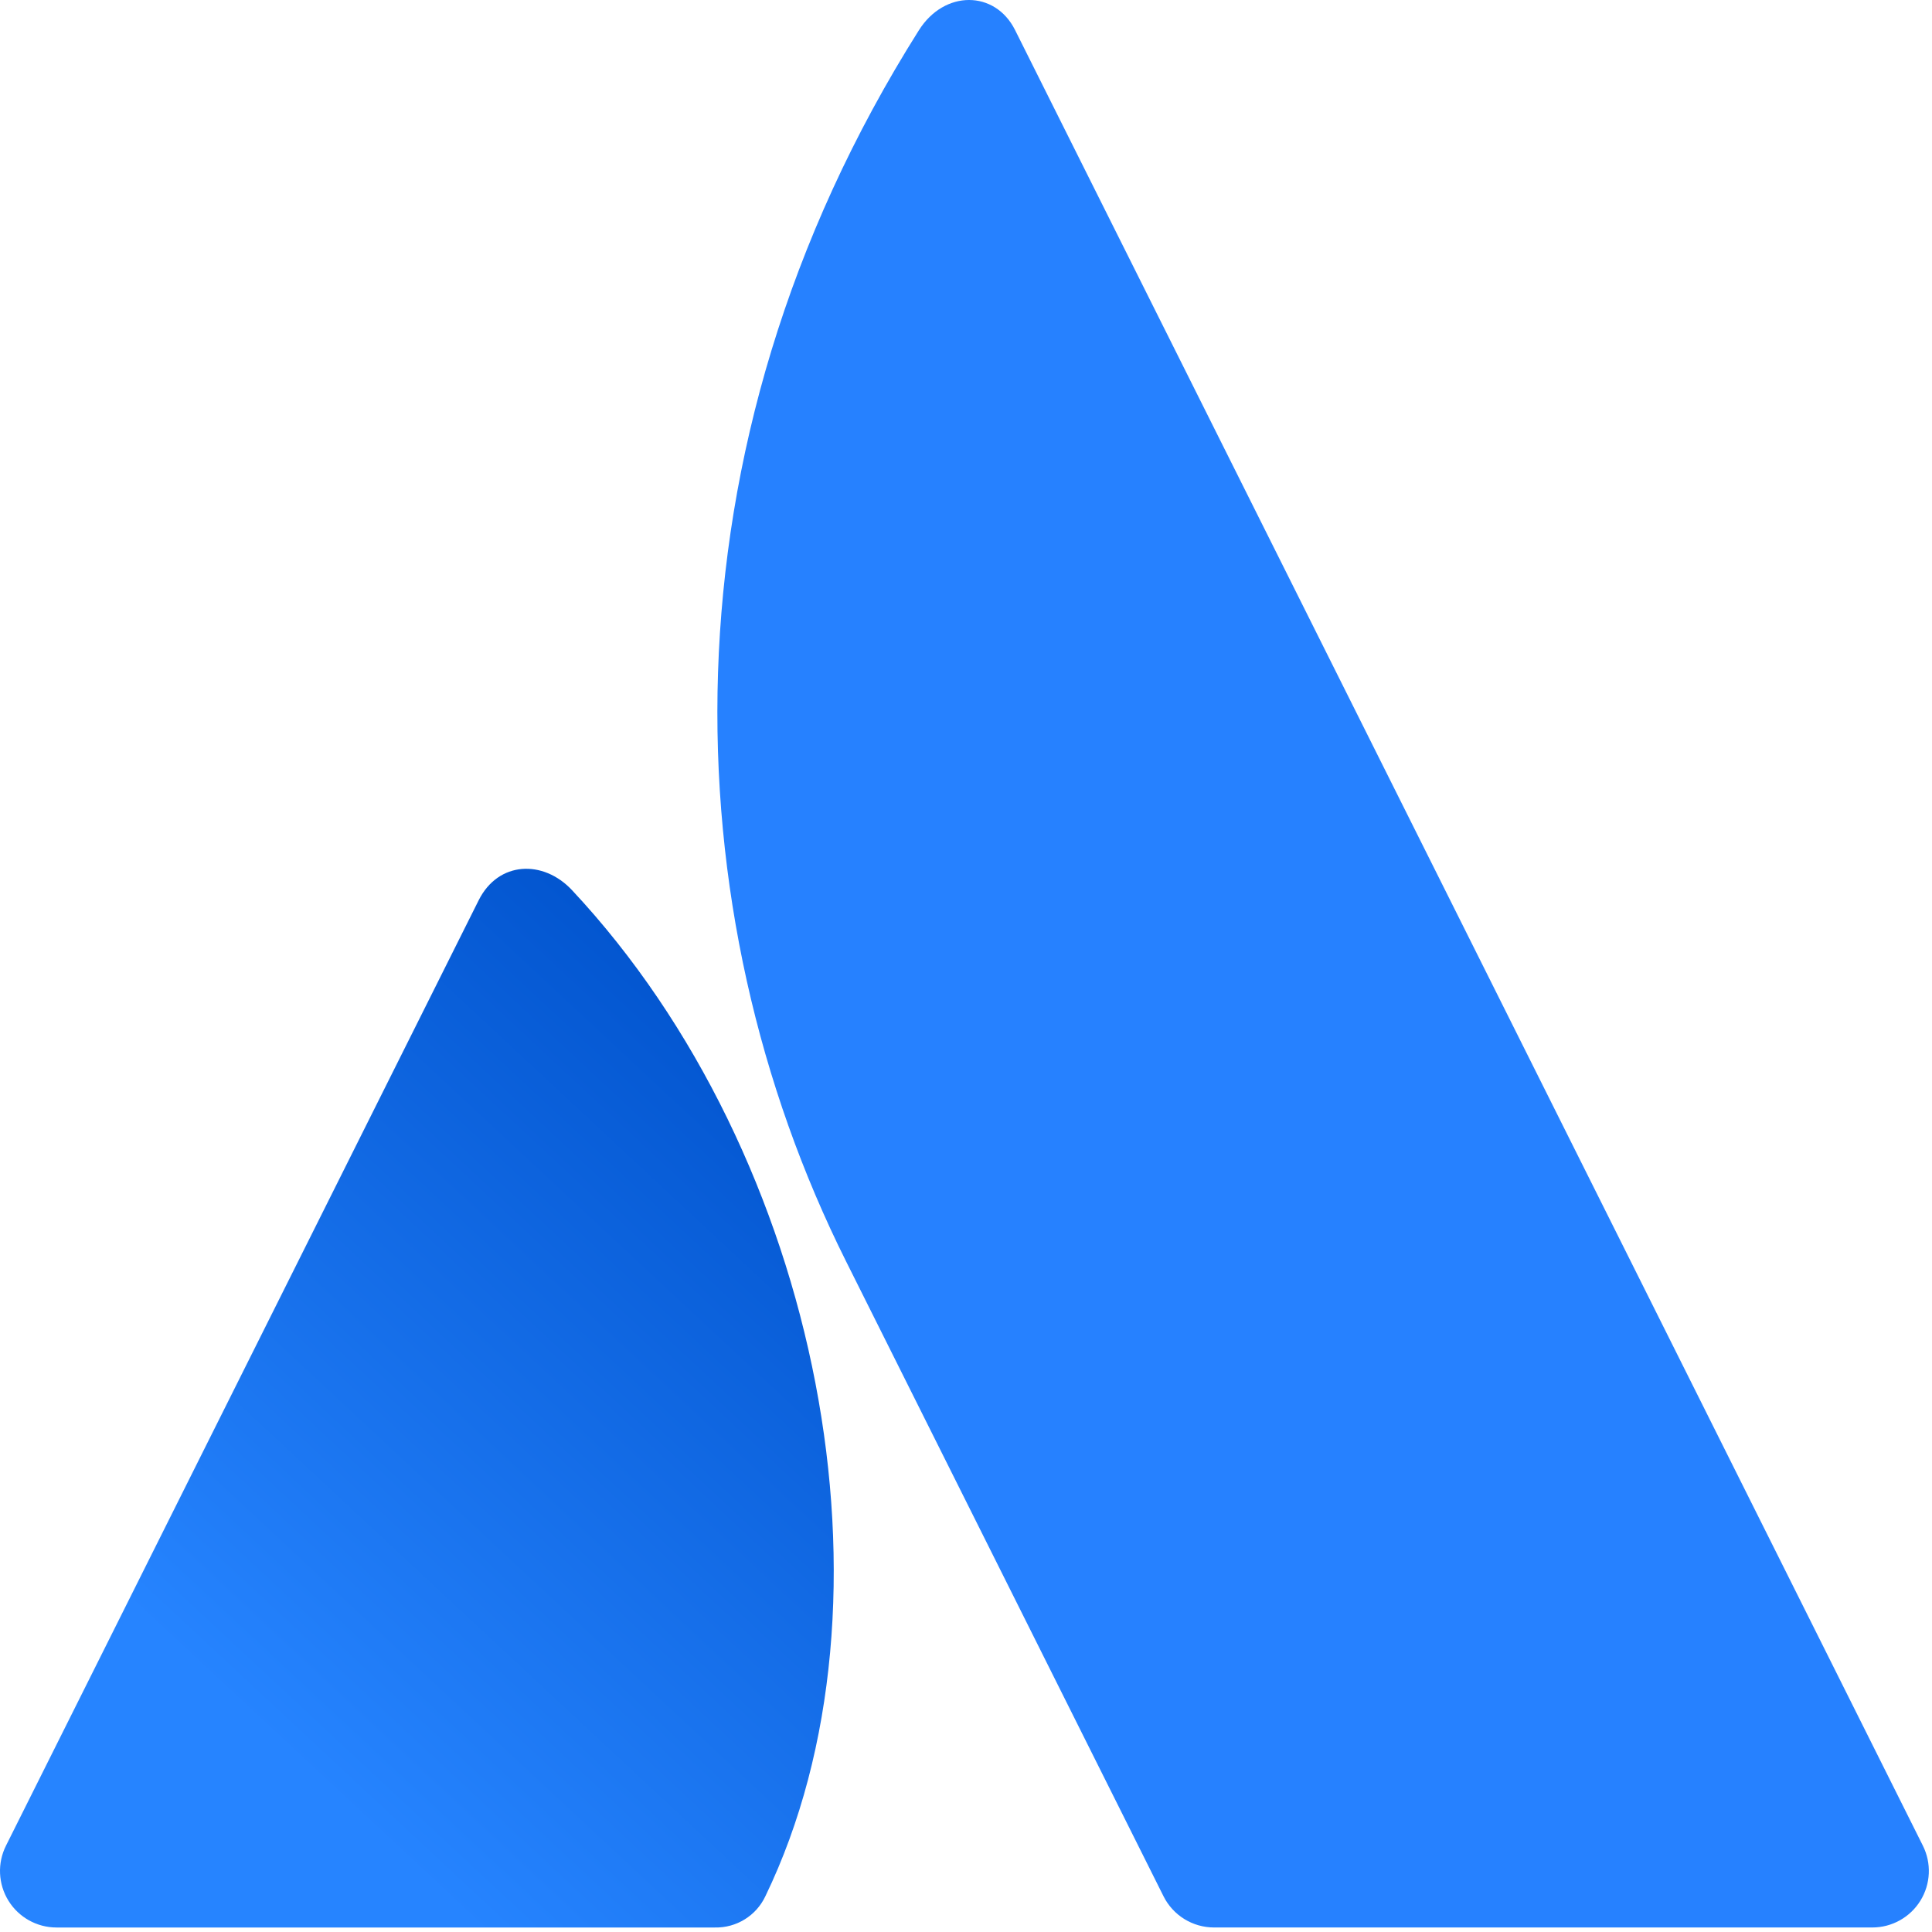
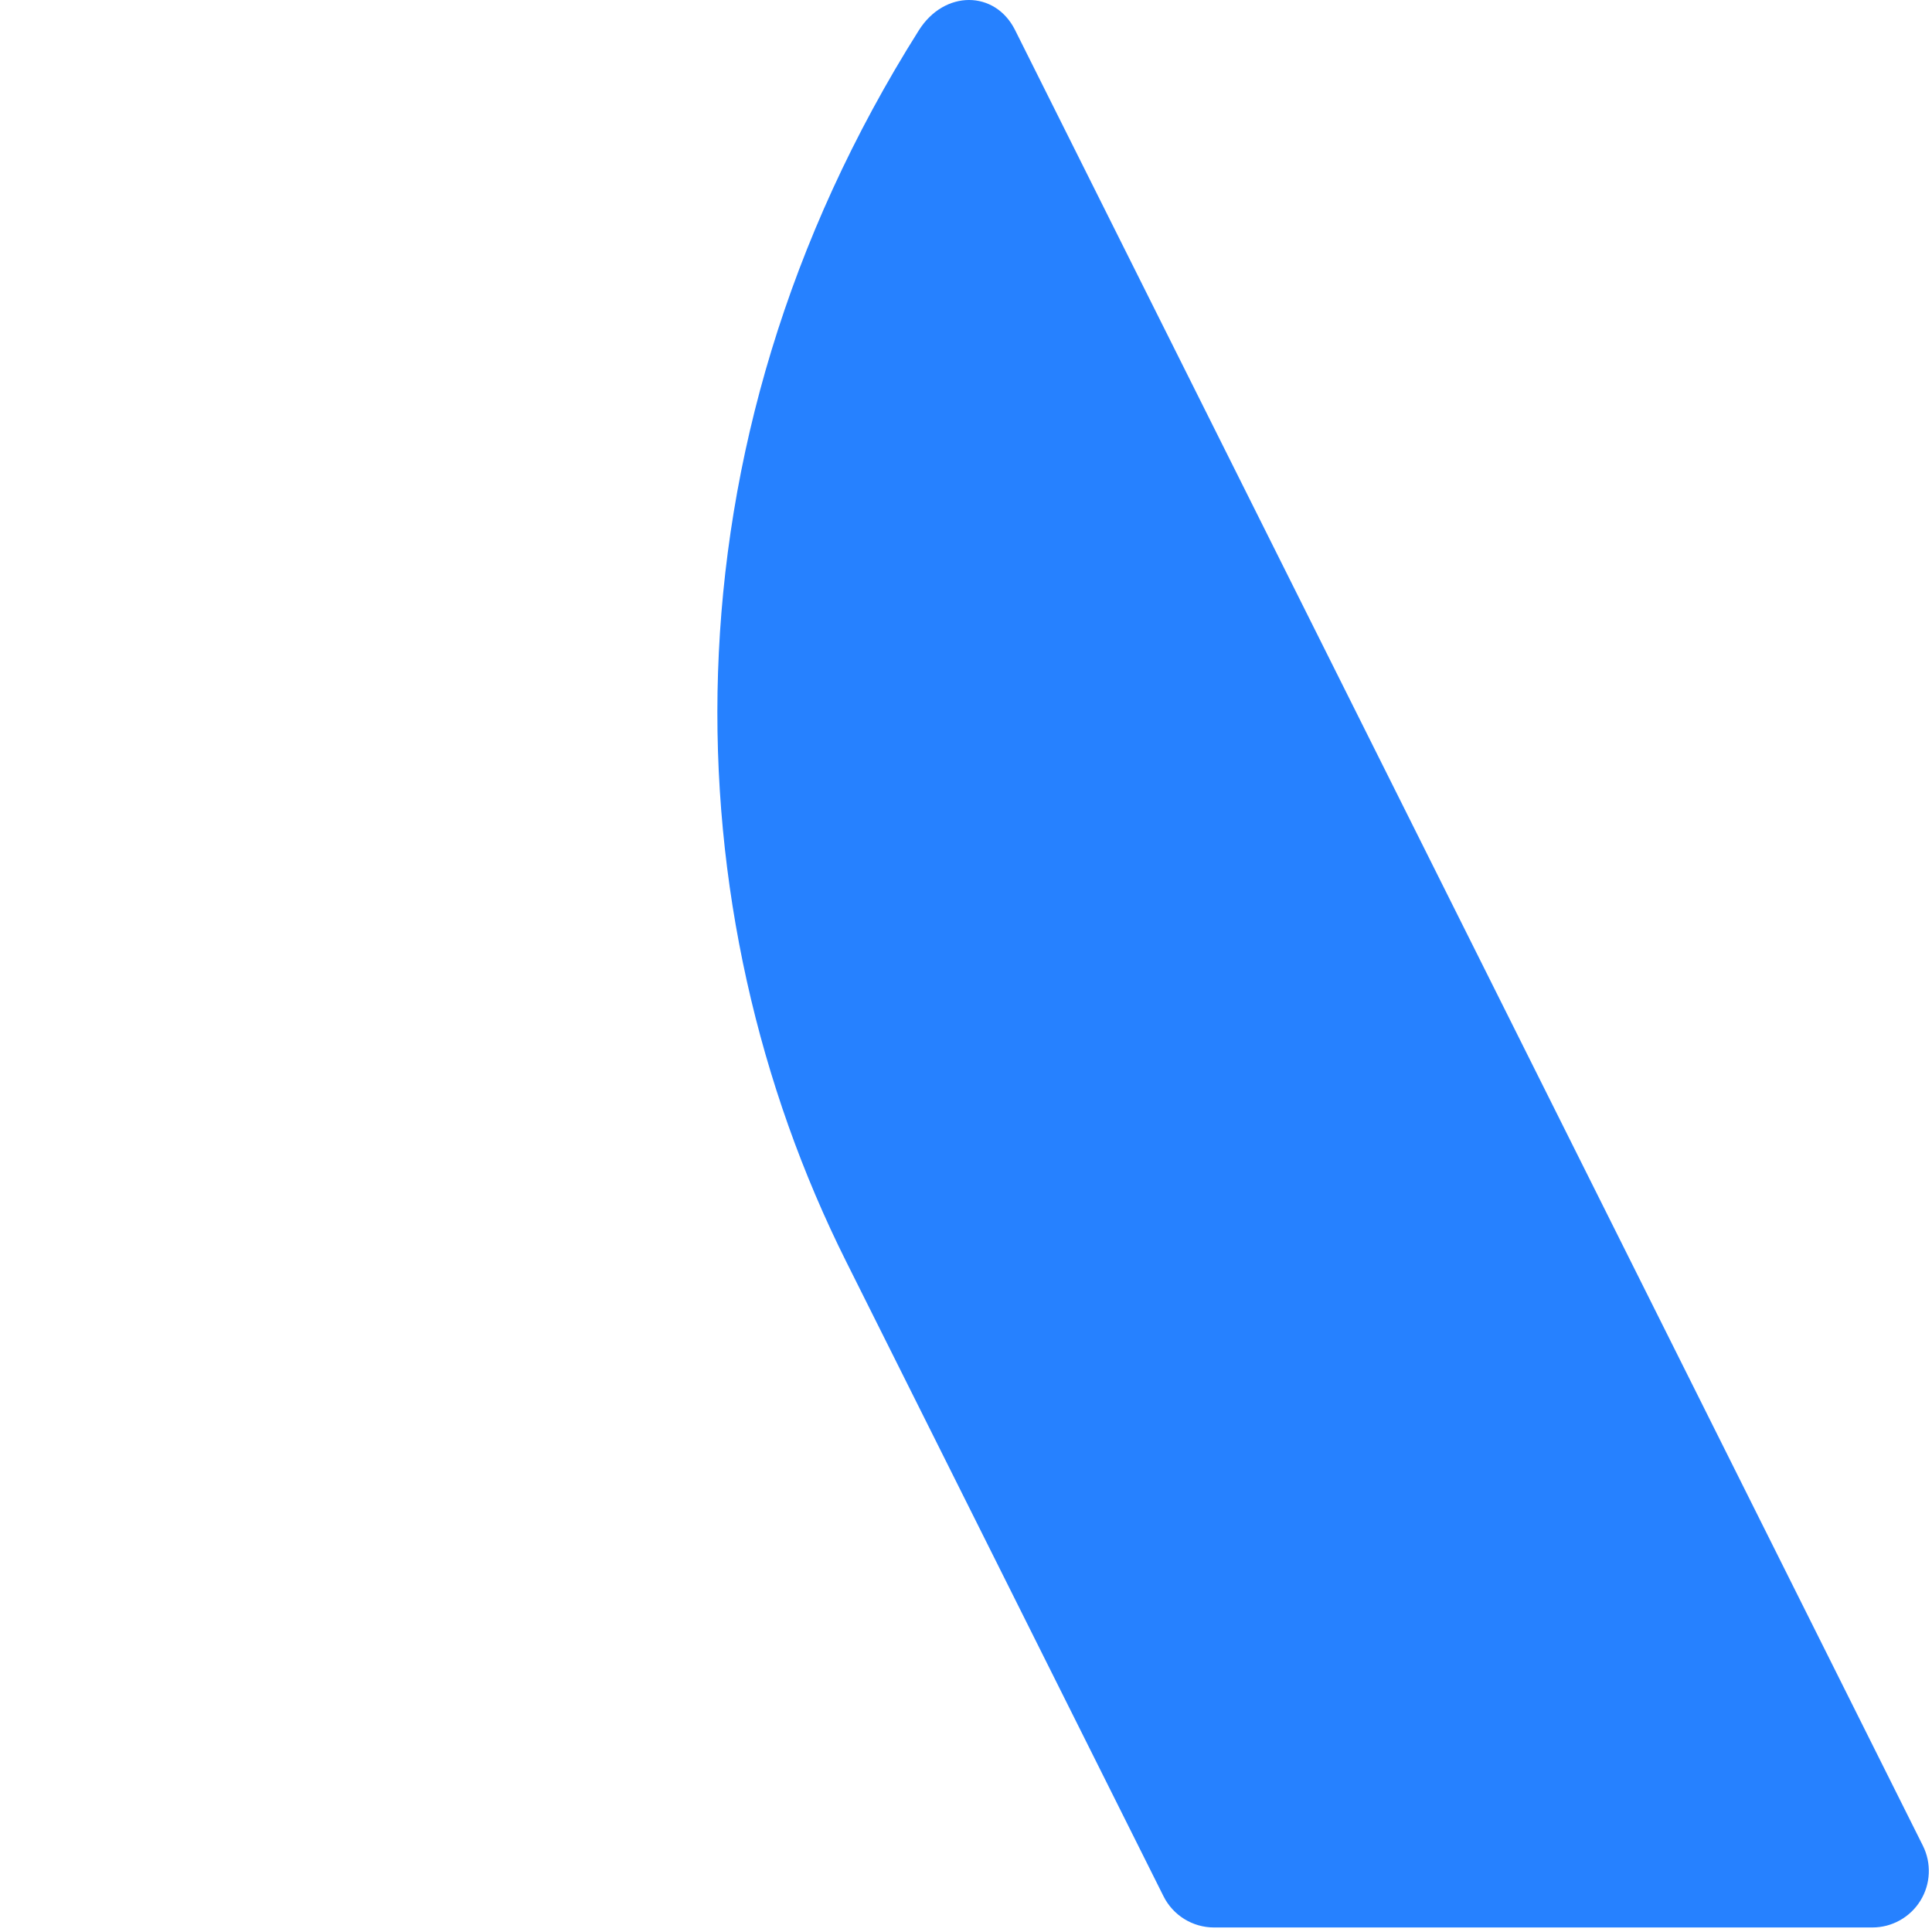
<svg xmlns="http://www.w3.org/2000/svg" width="800px" height="800px" viewBox="0 0 256 256" version="1.1" preserveAspectRatio="xMidYMid">
  <defs>
-     <linearGradient x1="99.687%" y1="15.801%" x2="39.836%" y2="97.438%" id="linearGradient-1">
+     <linearGradient x1="99.687%" y1="15.801%" x2="39.836%" y2="97.438%" id="7d4e9ce0-cc39-4eee-a8dc-7ea6fe4d6f0a">
      <stop stop-color="#0052CC" offset="0%">

</stop>
      <stop stop-color="#2684FF" offset="92.3%">

</stop>
    </linearGradient>
  </defs>
  <g>
    <path d="M75.793,117.949 C71.973,113.869 66.022,114.1 63.426,119.292 L0.791,244.565 C-0.37,246.886 -0.246,249.643 1.118,251.851 C2.482,254.059 4.893,255.403 7.488,255.403 L94.716,255.403 C97.572,255.469 100.198,253.846 101.415,251.262 C120.223,212.374 108.828,153.245 75.793,117.949 Z" fill="url(#linearGradient-1)">

</path>
    <path d="M121.756,4.011 C86.723,59.516 89.035,120.99 112.11,167.141 L154.17,251.262 C155.439,253.799 158.031,255.401 160.867,255.401 L248.094,255.401 C250.69,255.401 253.1,254.057 254.464,251.85 C255.829,249.642 255.952,246.885 254.791,244.564 C254.791,244.564 137.445,9.837 134.493,3.964 C131.853,-1.294 125.149,-1.365 121.756,4.011 Z" fill="#2681FF">

</path>
  </g>
</svg>
